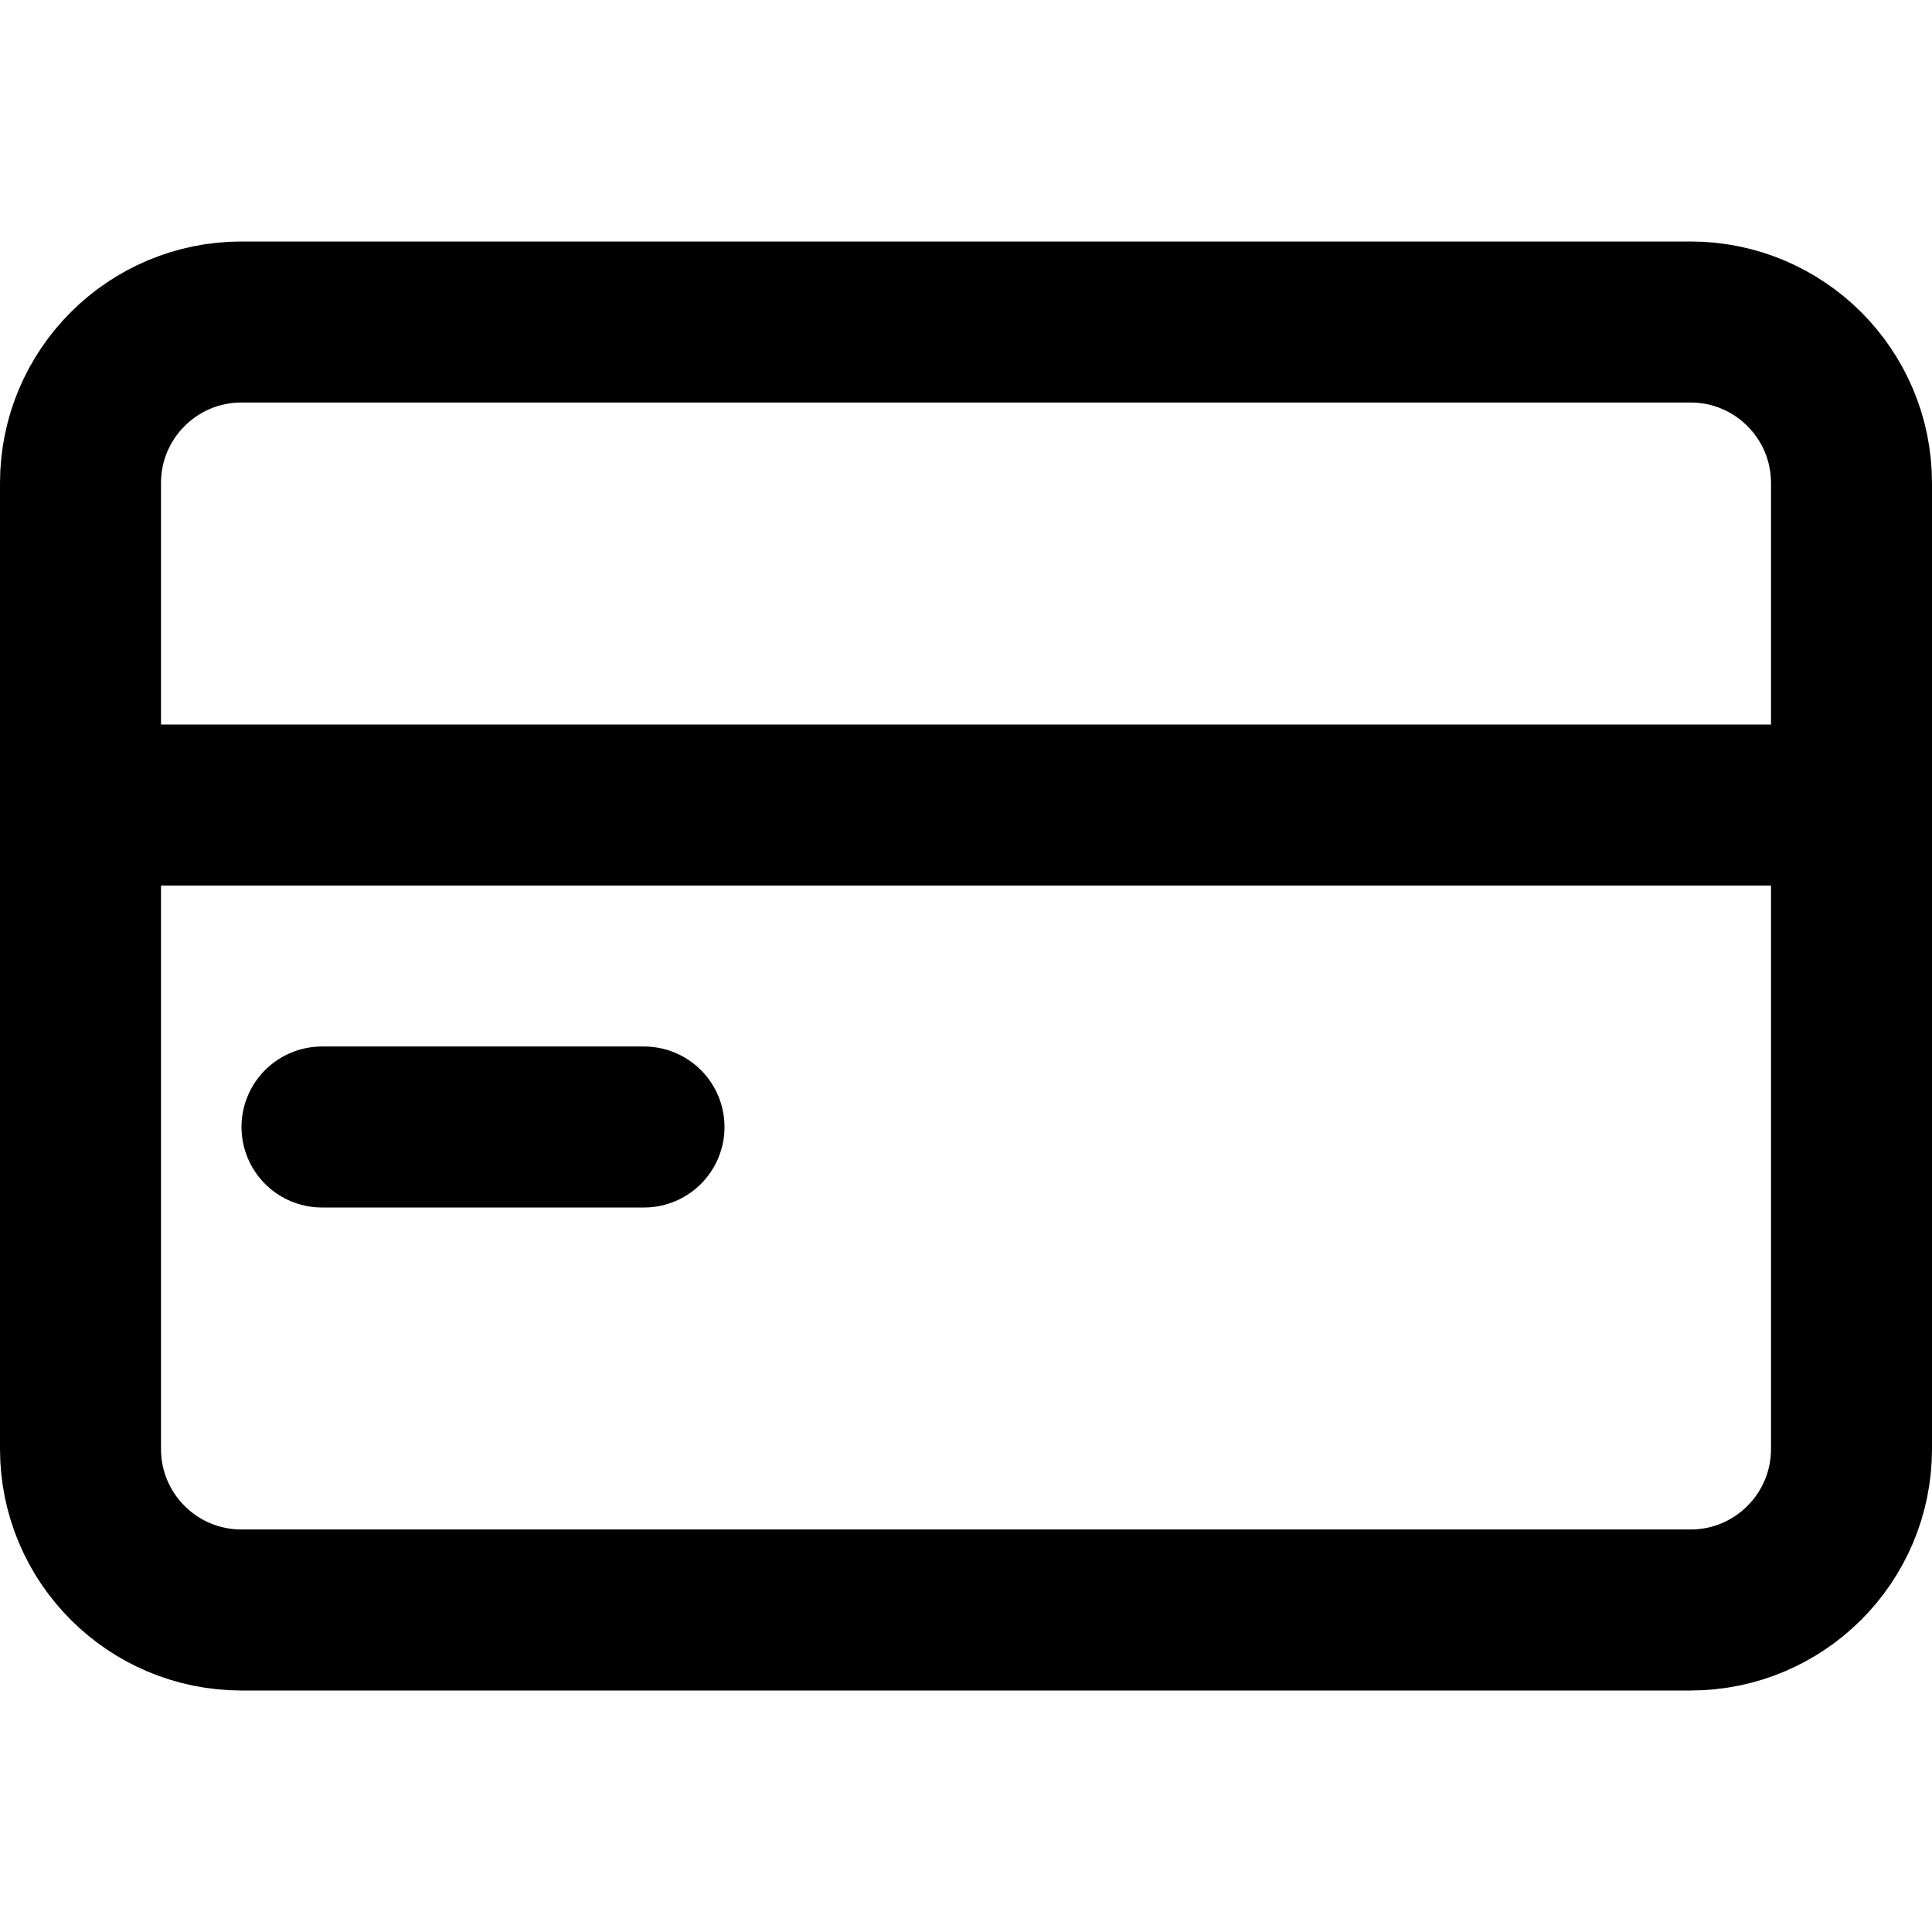
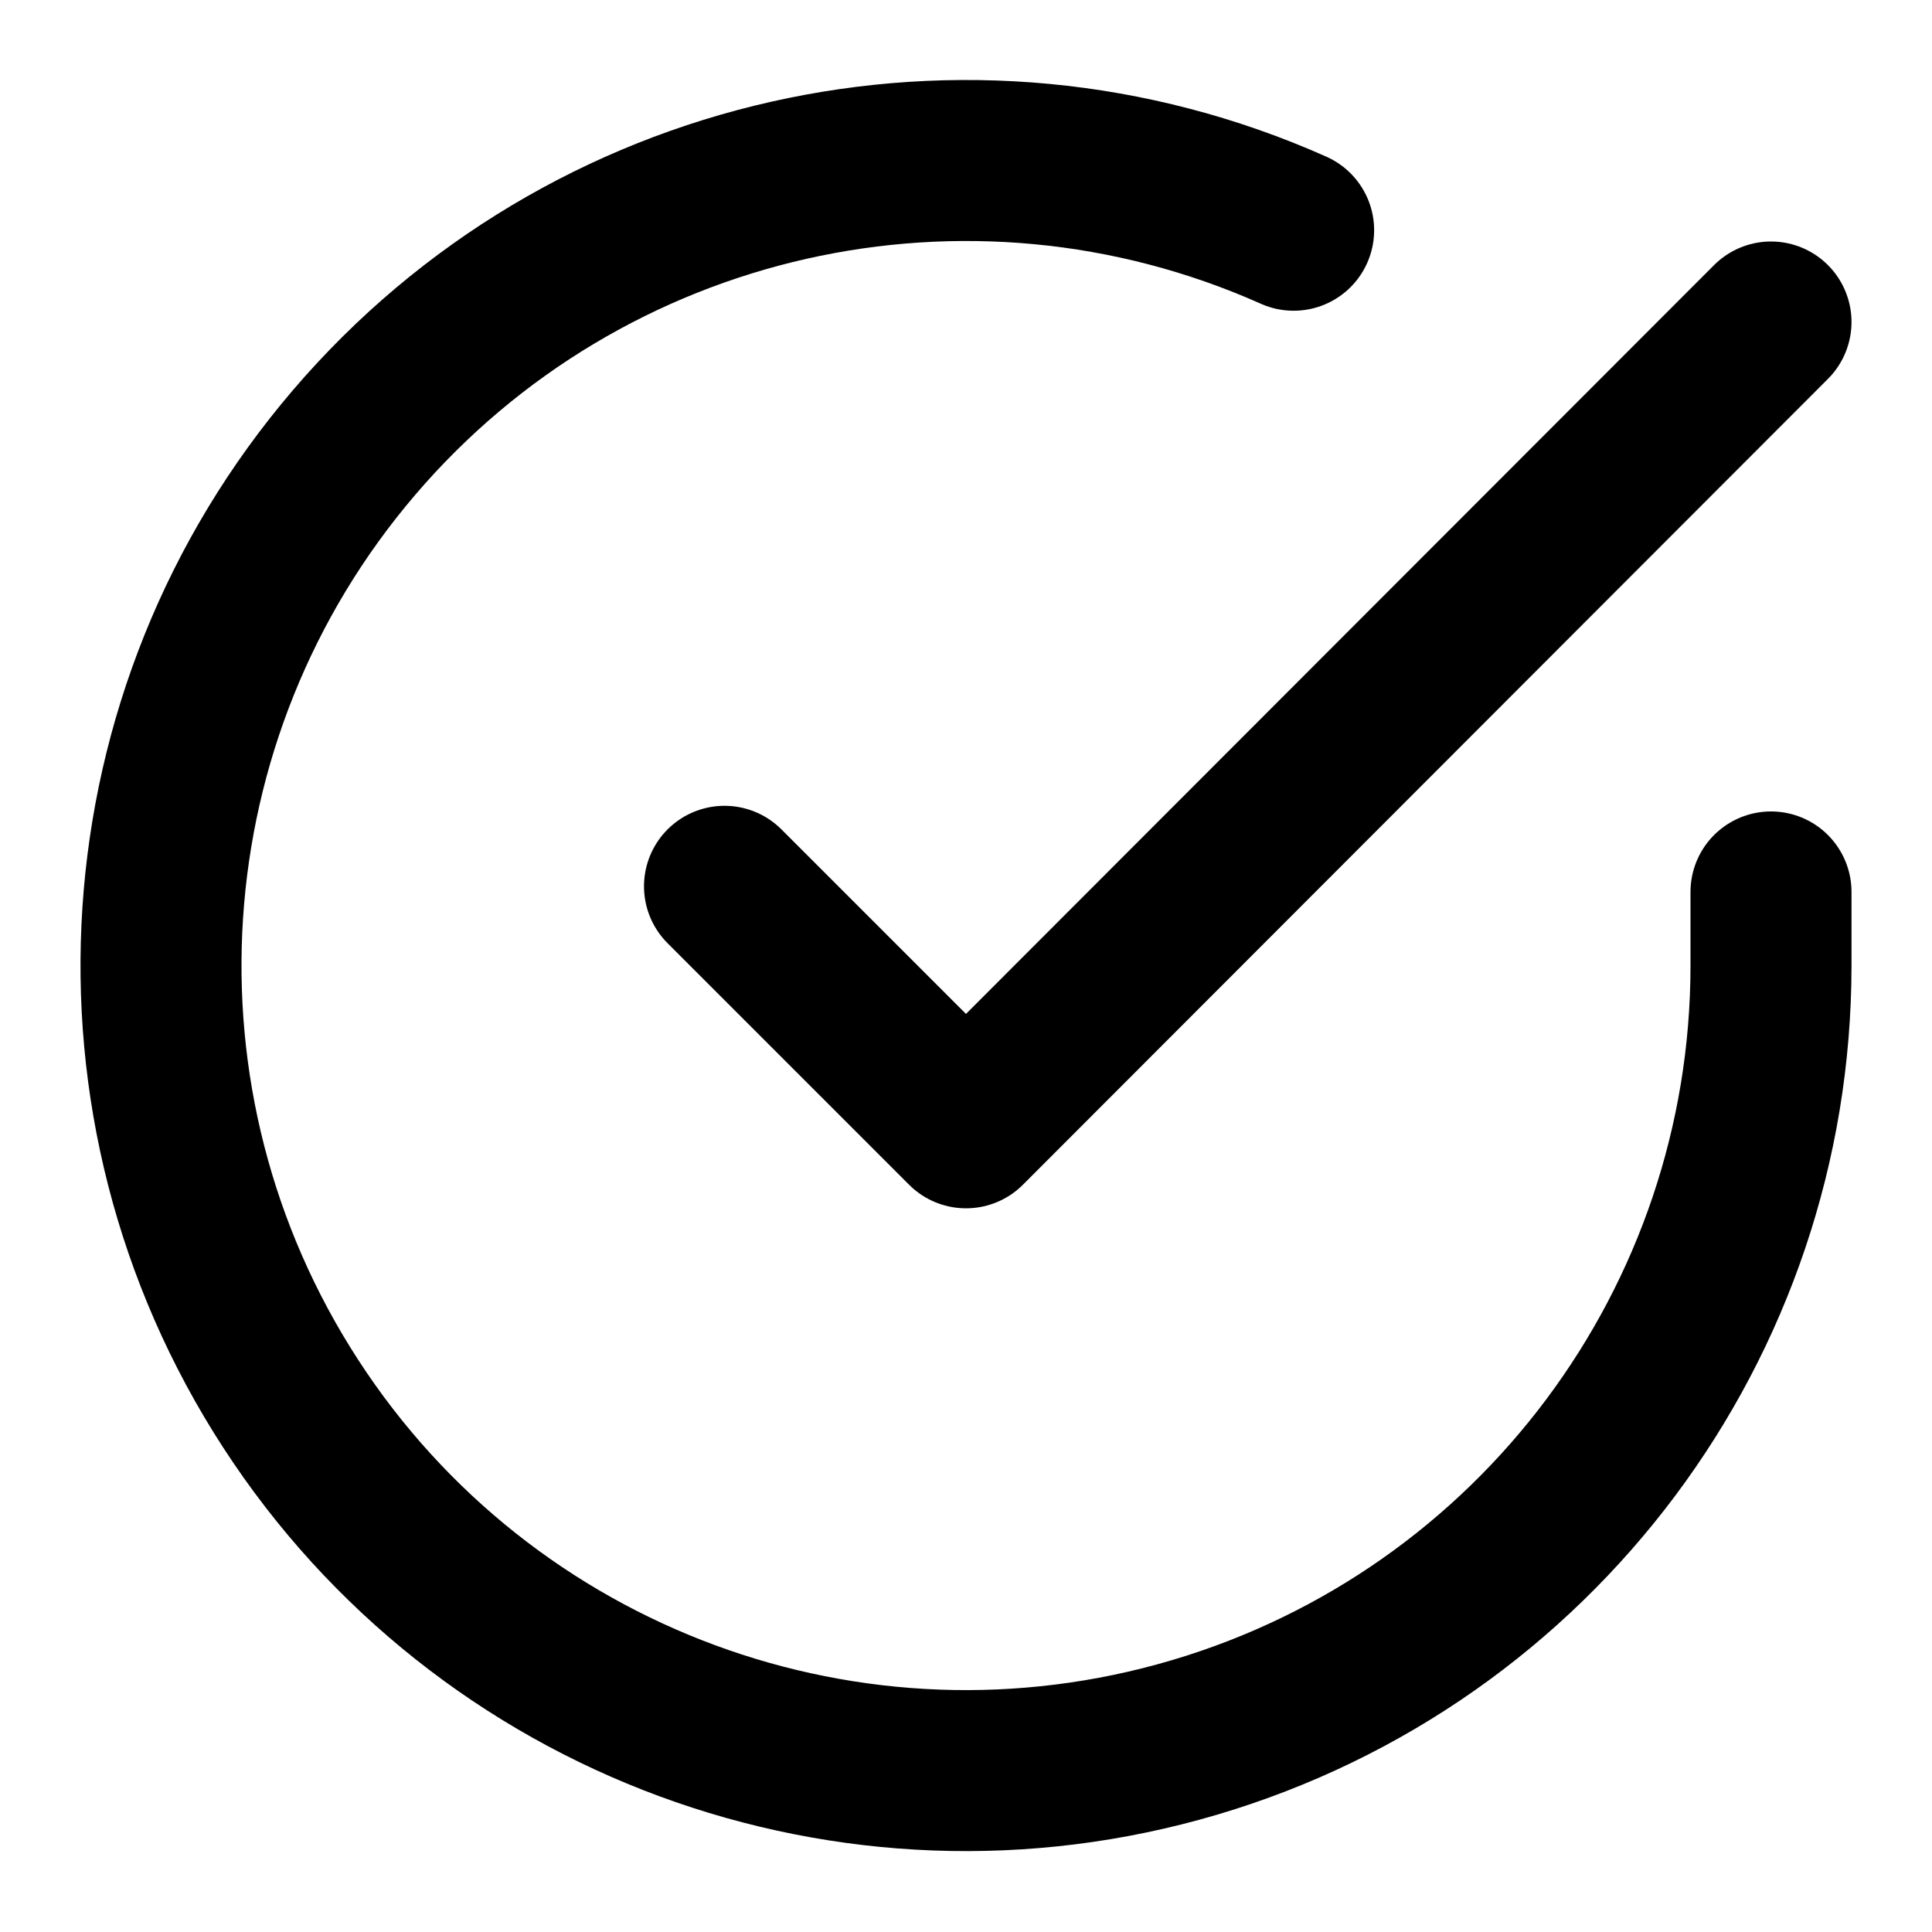
<svg xmlns="http://www.w3.org/2000/svg" viewBox="0 0 24 24" fill="none" stroke="currentColor" stroke-width="2" stroke-linecap="round" stroke-linejoin="round">
-   <rect x="1" y="4" width="22" height="16" rx="2" ry="2" />
-   <line x1="1" y1="10" x2="23" y2="10" />
-   <line x1="4" y1="14" x2="8" y2="14" />
+   <path d="M22 11.08V12a10 10 0 1 1-5.93-9.14" />
+   <polyline points="22 4 12 14.01 9 11.01" />
</svg>
